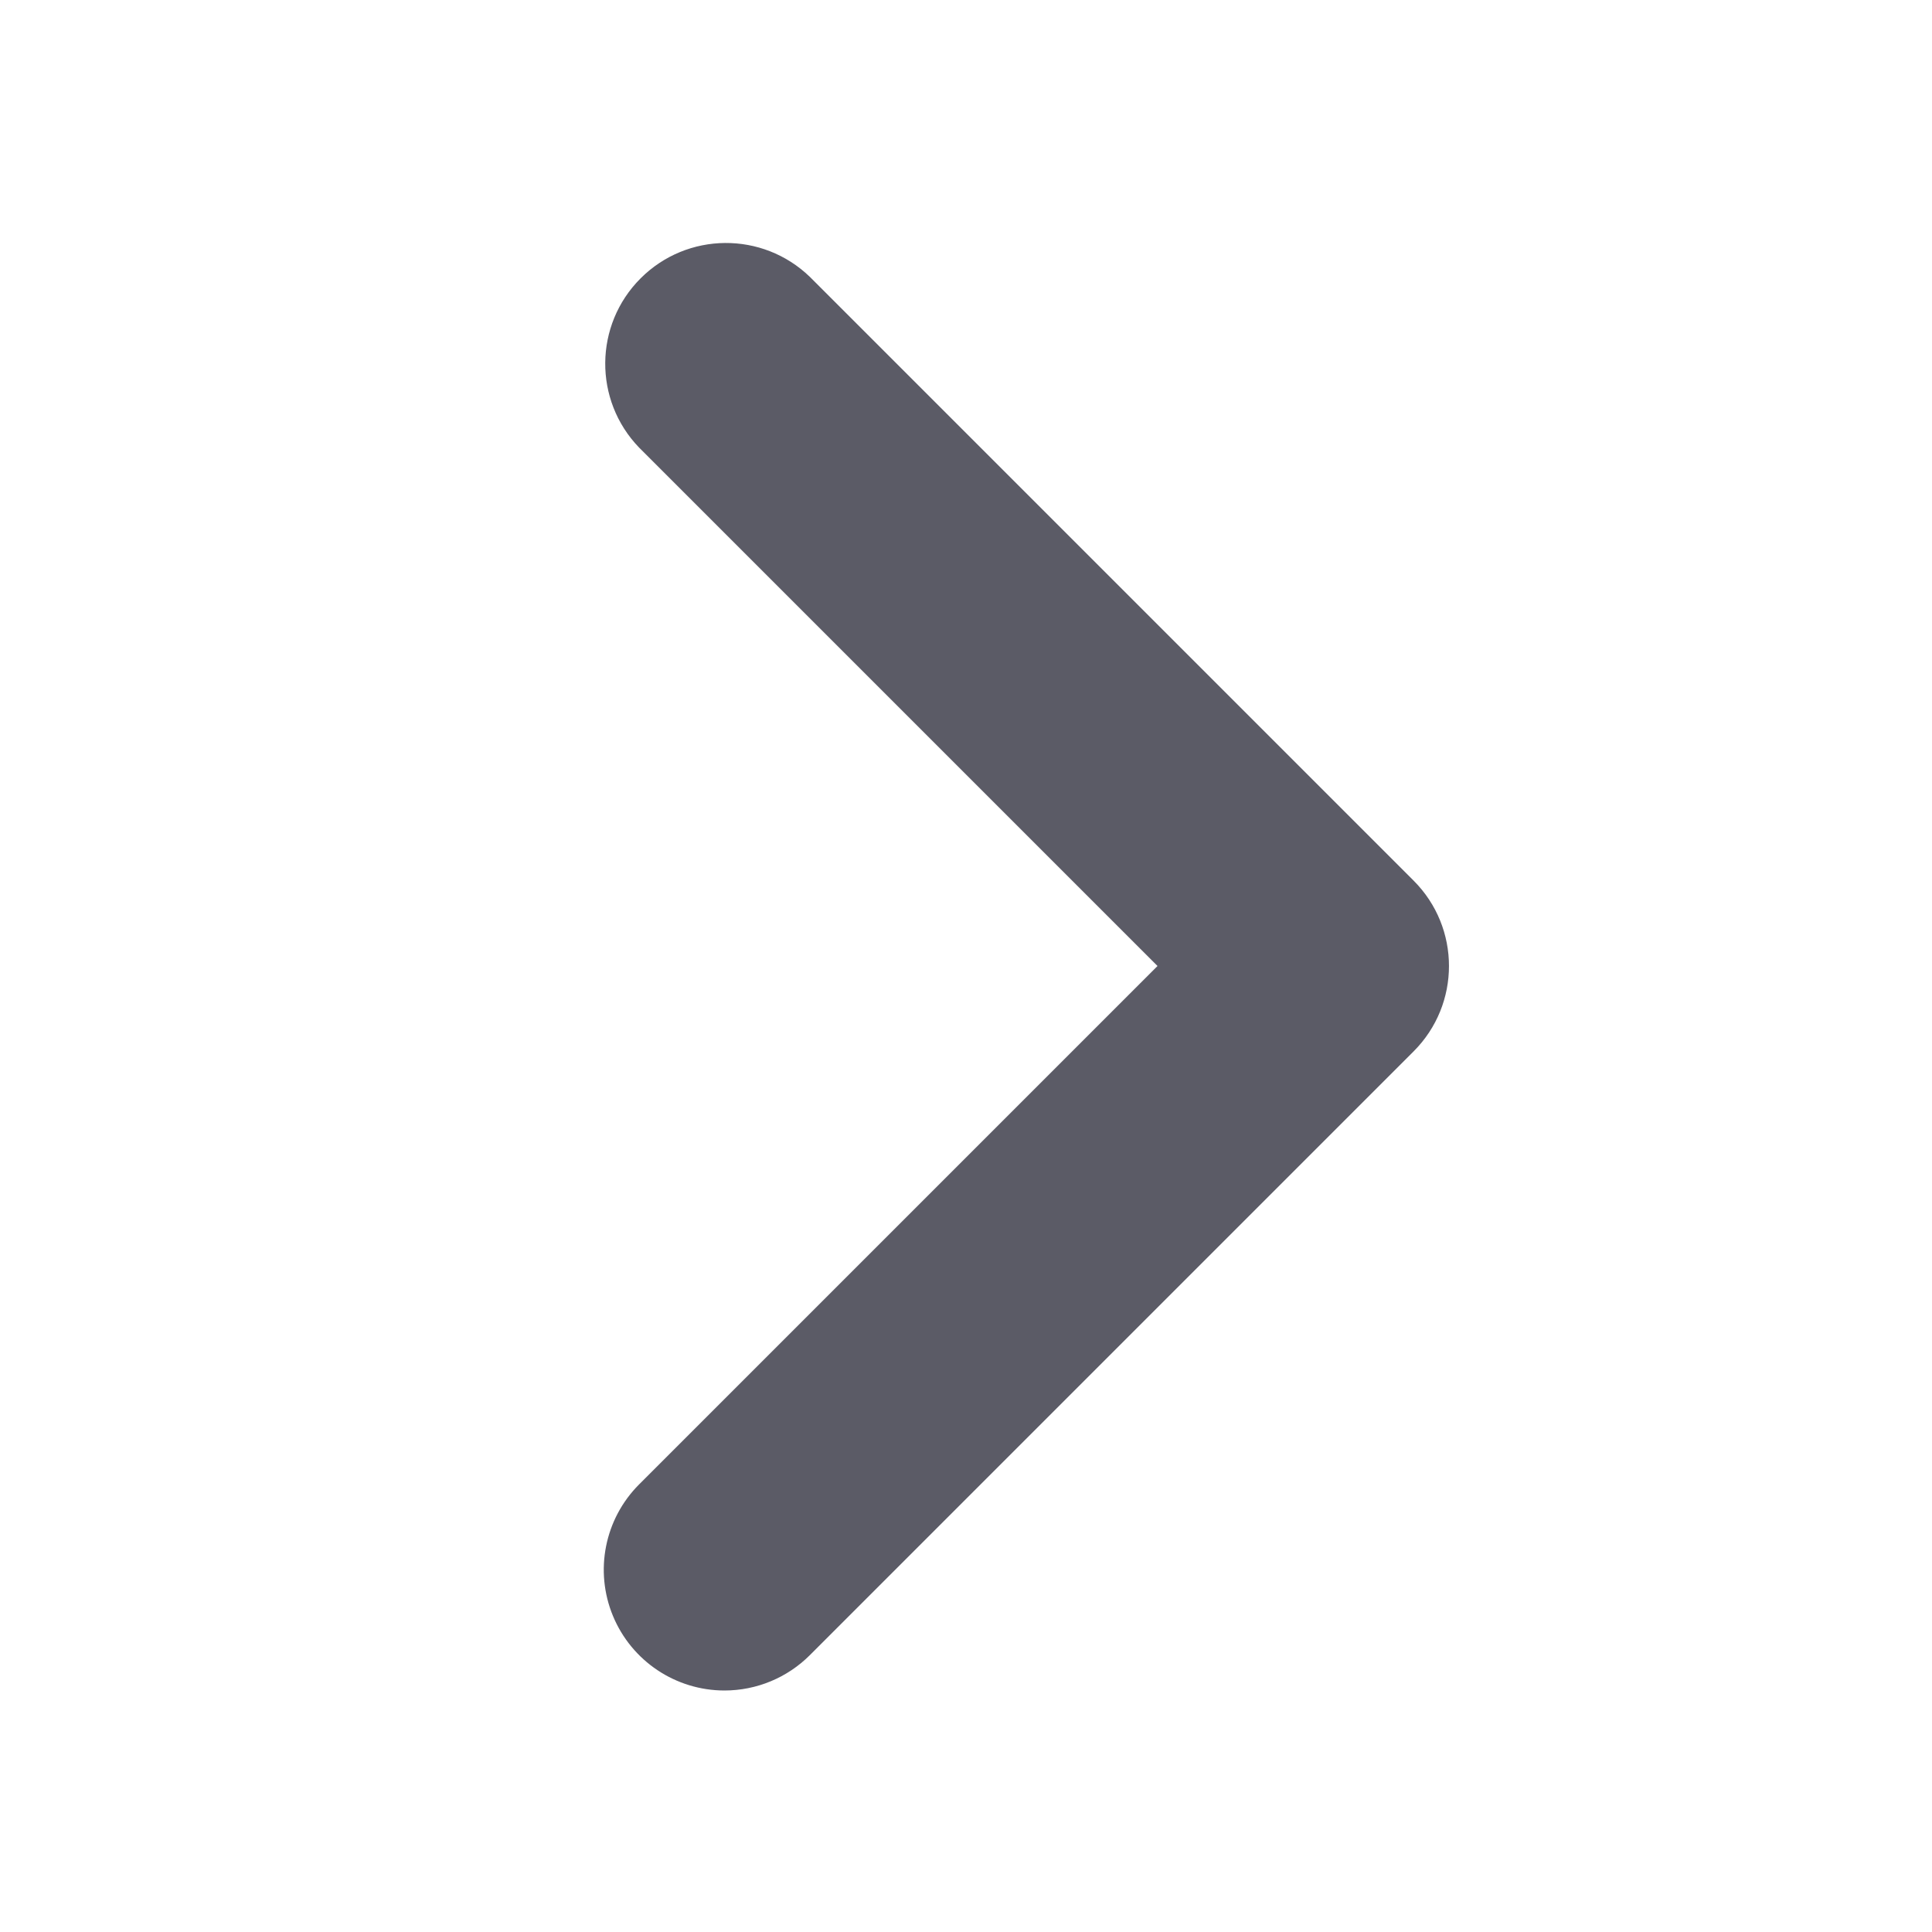
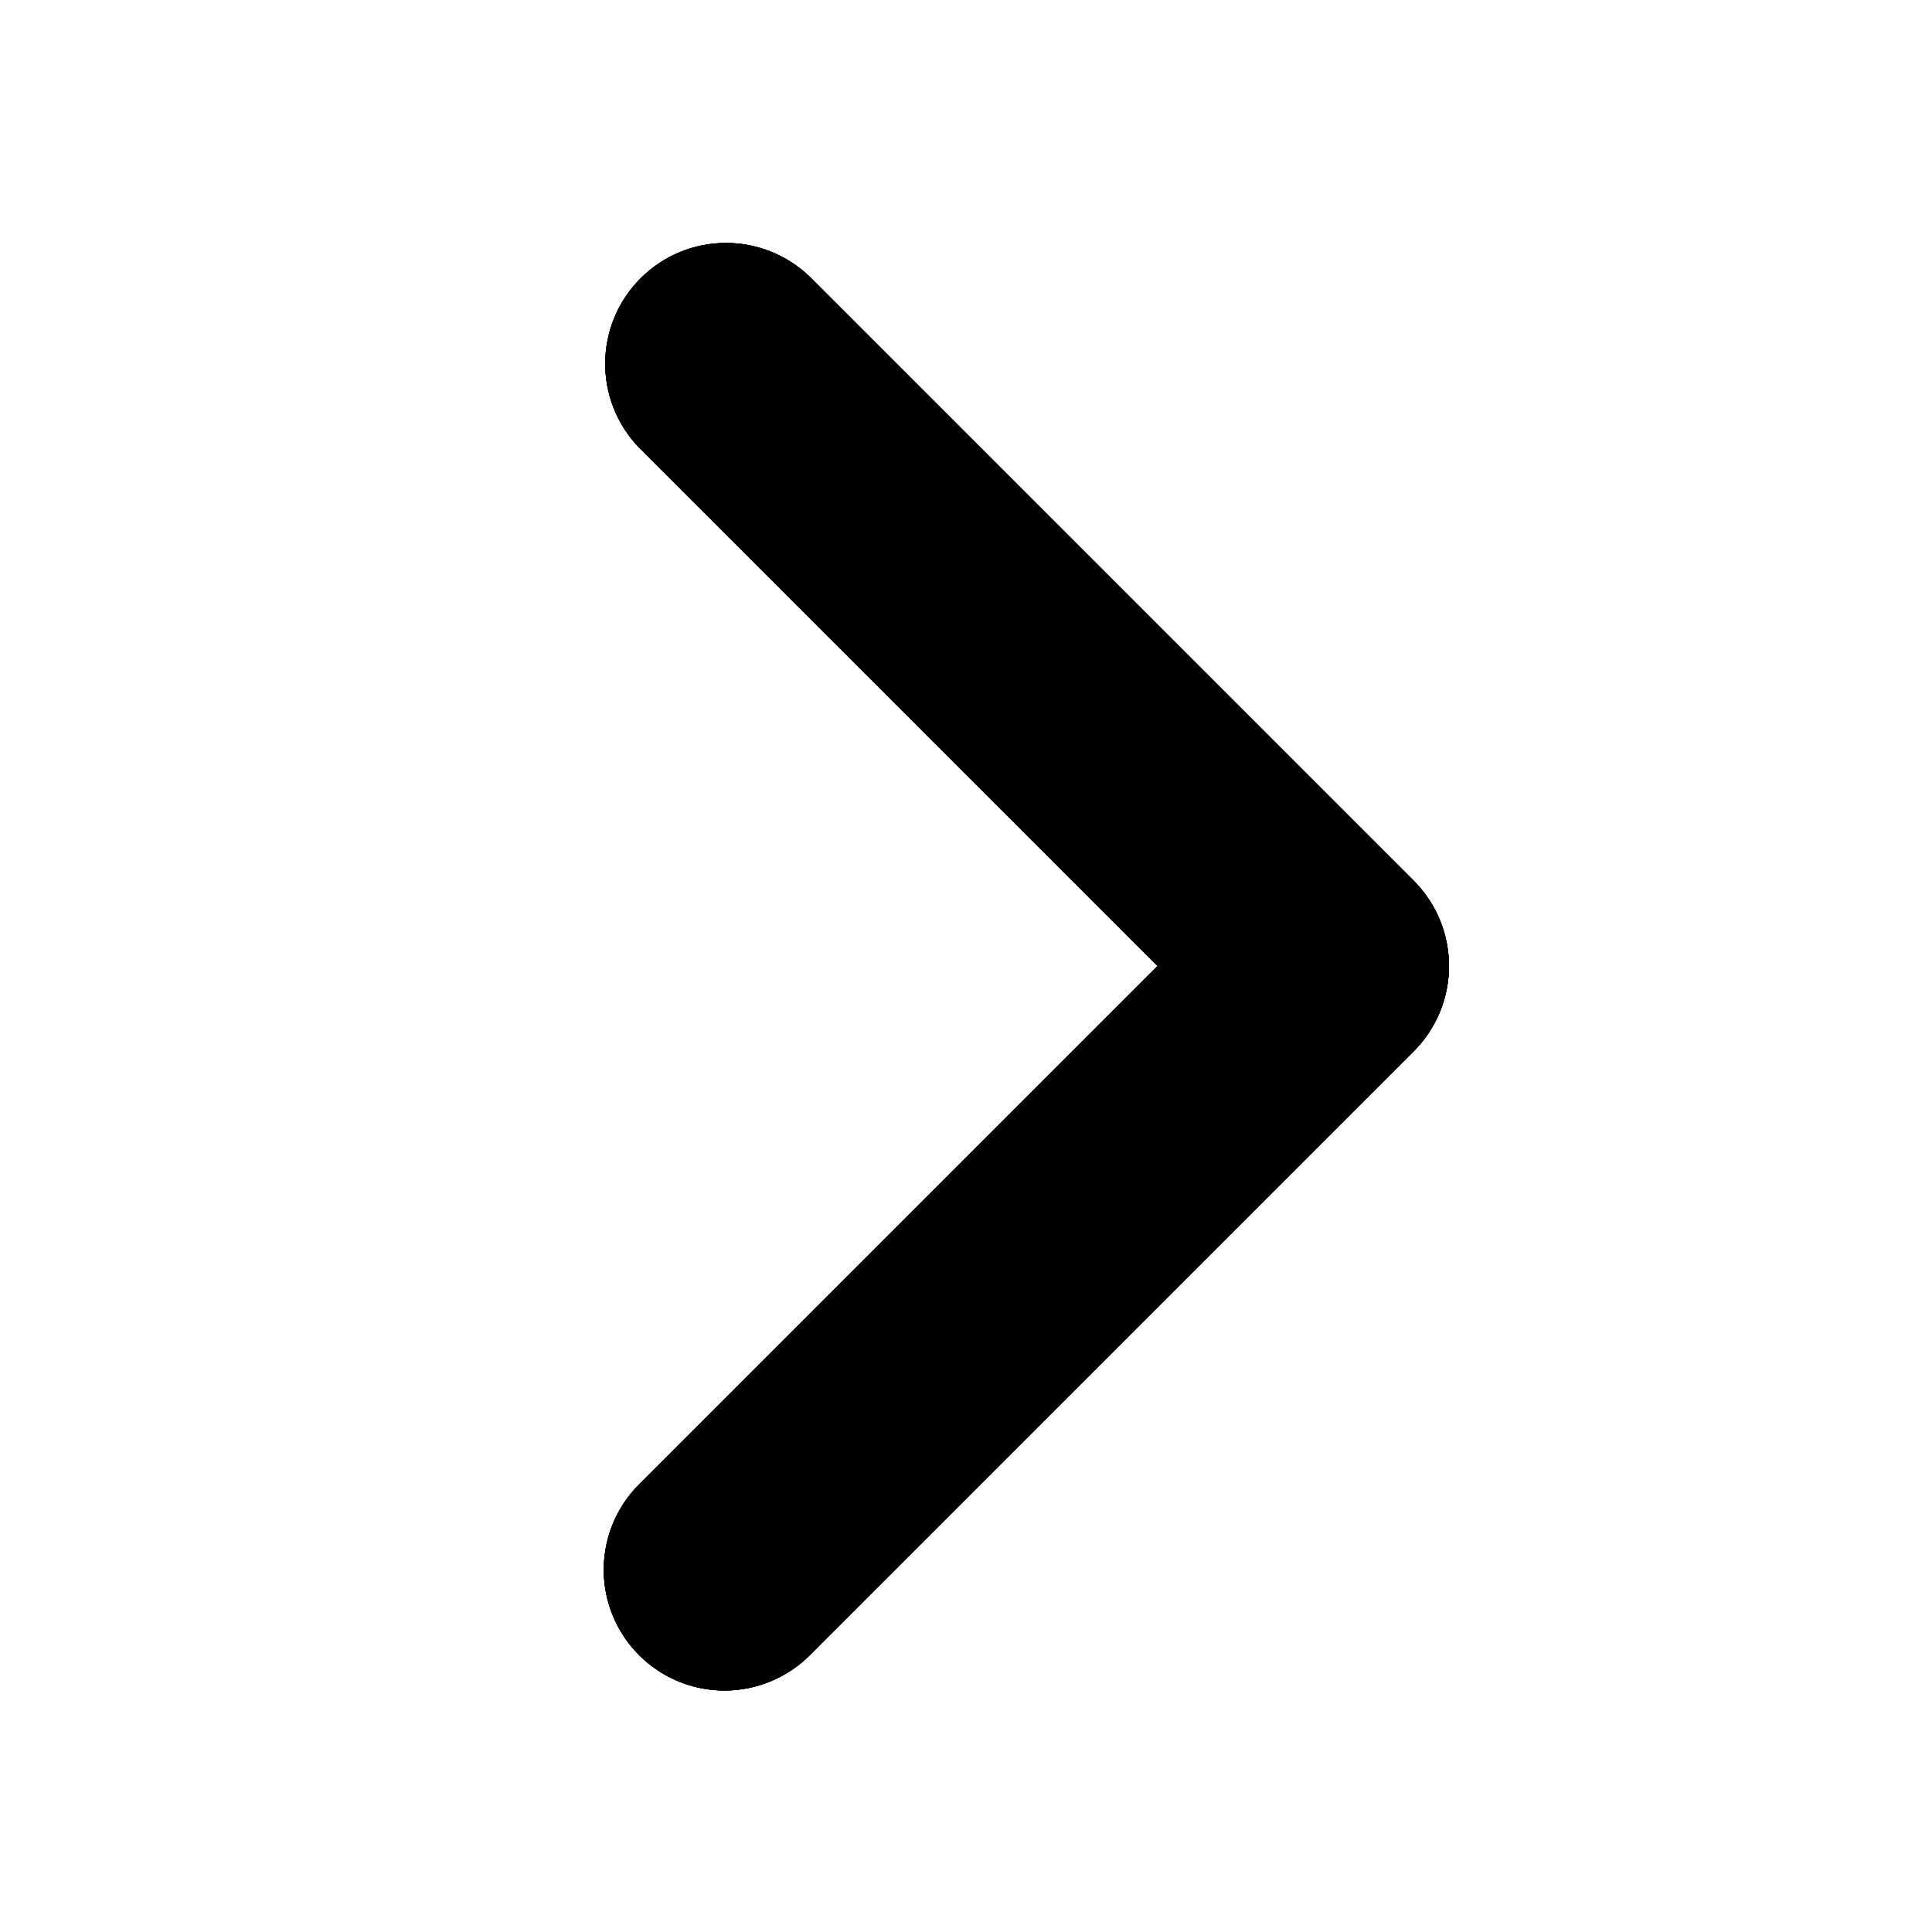
<svg xmlns="http://www.w3.org/2000/svg" width="16" height="16" viewBox="0 0 16 16">
  <style>
    :root {
      color-scheme: light dark;
    }
-     path {
+     g.prefer-color-scheme.default:target {
+       fill: rgb(21, 20, 26); /* https://searchfox.org/mozilla-central/rev/d6576544301cacc0e393fbc919c53e4e6b0d46ec/toolkit/themes/shared/in-content/common-shared.css#16 */
+     }
+     g.prefer-color-scheme.toolbar:target {
      fill: rgb(91, 91, 102); /* https://searchfox.org/mozilla-central/rev/d6576544301cacc0e393fbc919c53e4e6b0d46ec/browser/themes/shared/browser-custom-colors.css#74 */
    }
    @media (prefers-color-scheme: dark) {
-       path {
+       g.prefer-color-scheme.default:target,
+       g.prefer-color-scheme.toolbar:target {
        fill: rgb(251, 251, 254); /* https://searchfox.org/mozilla-central/rev/d6576544301cacc0e393fbc919c53e4e6b0d46ec/browser/themes/shared/browser-custom-colors.css#74 */
      }
    }
  </style>
-   <path d="M6 14a1 1 0 0 1-.707-1.707L9.586 8 5.293 3.707a1 1 0 0 1 1.414-1.414l5 5a1 1 0 0 1 0 1.414l-5 5A1 1 0 0 1 6 14z" />
+   <symbol id="icon">
+     <path d="M6 14a1 1 0 0 1-.707-1.707L9.586 8 5.293 3.707a1 1 0 0 1 1.414-1.414l5 5a1 1 0 0 1 0 1.414l-5 5A1 1 0 0 1 6 14z" />
+   </symbol>
+   <g id="toolbar-theme" class="theme toolbar">
+     <use href="#icon" />
+   </g>
+   <g id="default-theme" class="theme default">
+     <use href="#icon" />
+   </g>
+   <g id="toolbar" class="prefer-color-scheme toolbar">
+     <use href="#icon" />
+   </g>
+   <g id="default" class="prefer-color-scheme default">
+     <use href="#icon" />
+   </g>
</svg>
